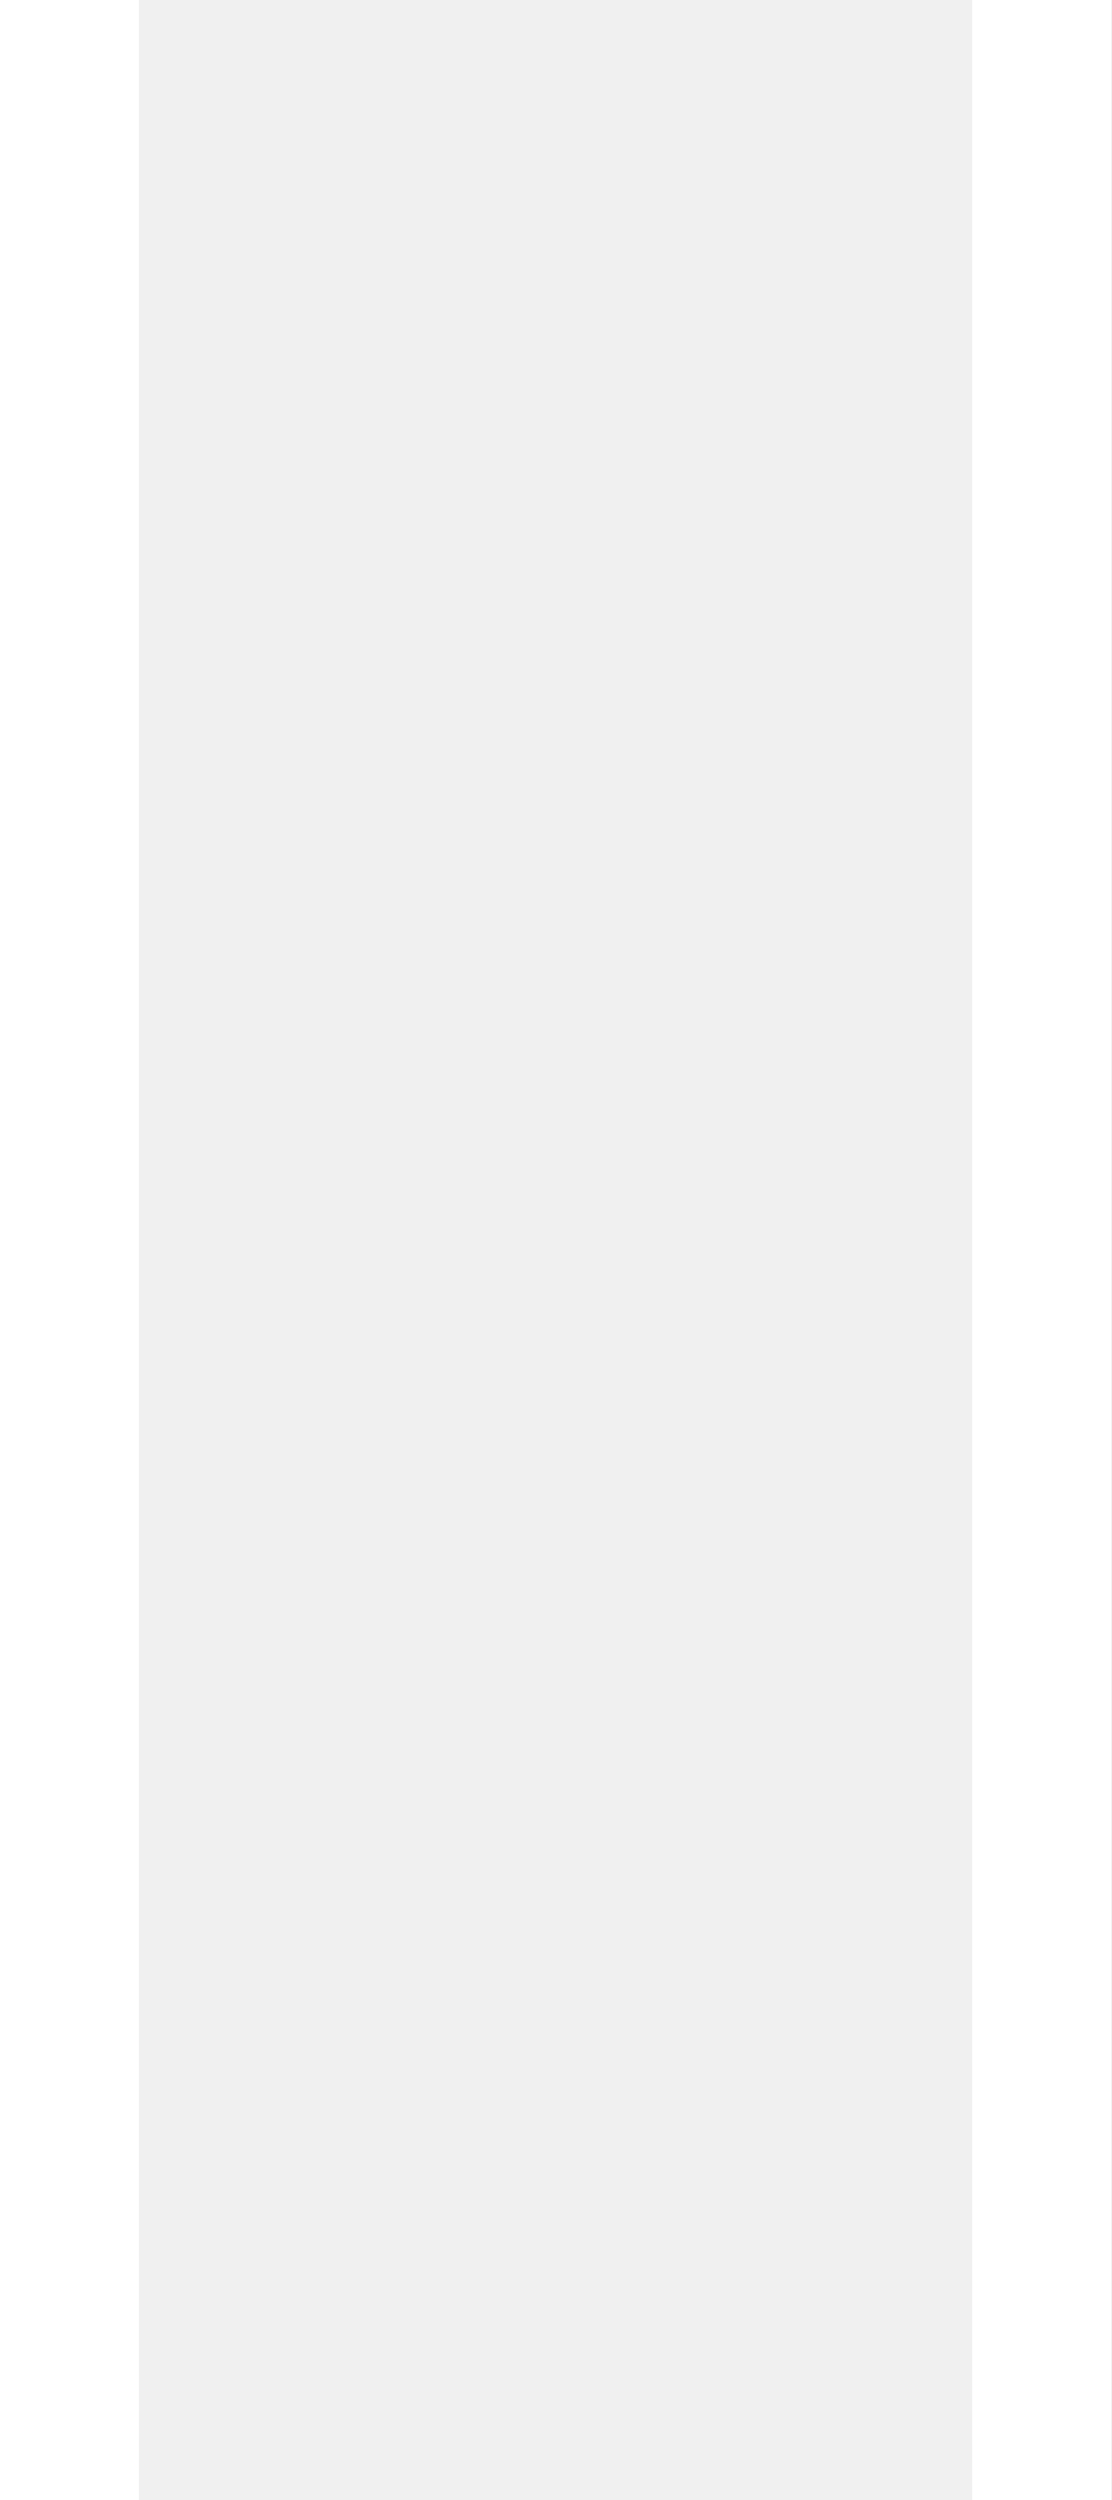
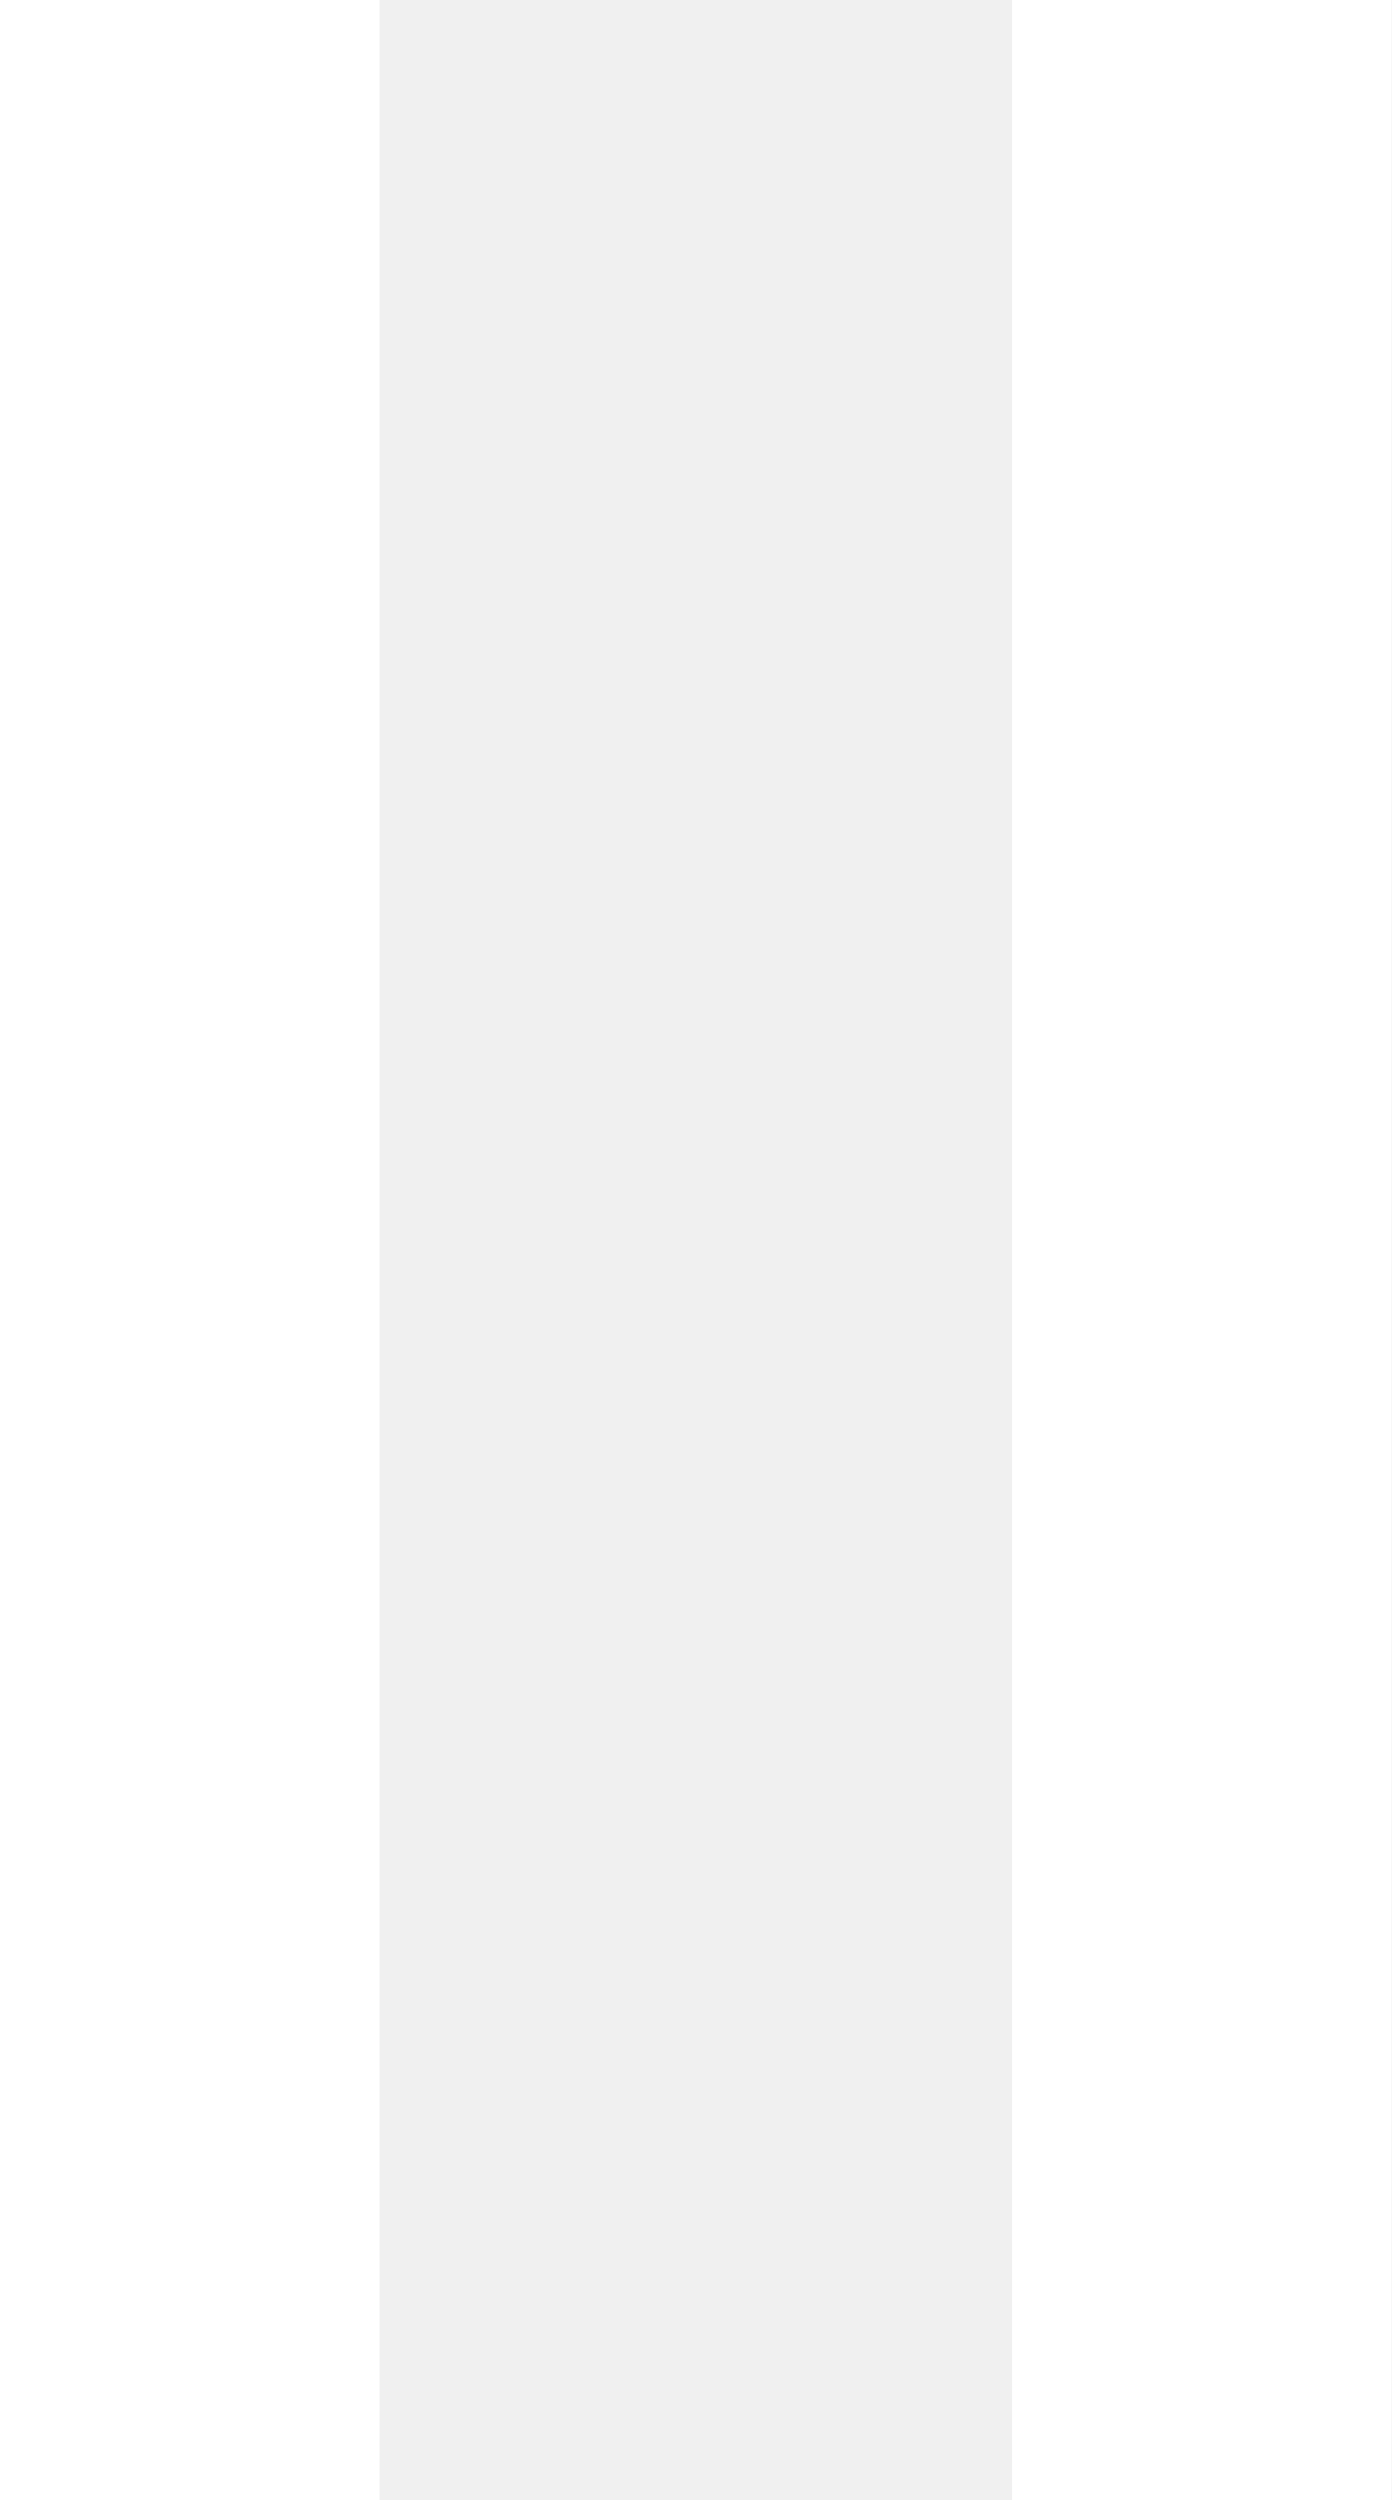
- <svg xmlns="http://www.w3.org/2000/svg" width="8" height="18" viewBox="0 0 8 18">
-   <g id="control_play" transform="translate(0.5)">
-     <line id="선_2" data-name="선 2" x1="18" transform="rotate(90)" fill="none" stroke="#fff" stroke-width="1" />
-     <line id="선_3" data-name="선 3" x1="18" transform="translate(7) rotate(90)" fill="none" stroke="#fff" stroke-width="1" />
+ <svg xmlns="http://www.w3.org/2000/svg" width="5.5" height="9.881" viewBox="0 0 5.5 9.881">
+   <g id="haeder_stop" transform="translate(0.75)">
+     <line id="선_2" data-name="선 2" x1="9.881" transform="rotate(90)" fill="none" stroke="#fff" stroke-width="1.5" />
+     <line id="선_3" data-name="선 3" x1="9.881" transform="translate(4) rotate(90)" fill="none" stroke="#fff" stroke-width="1.5" />
  </g>
</svg>
